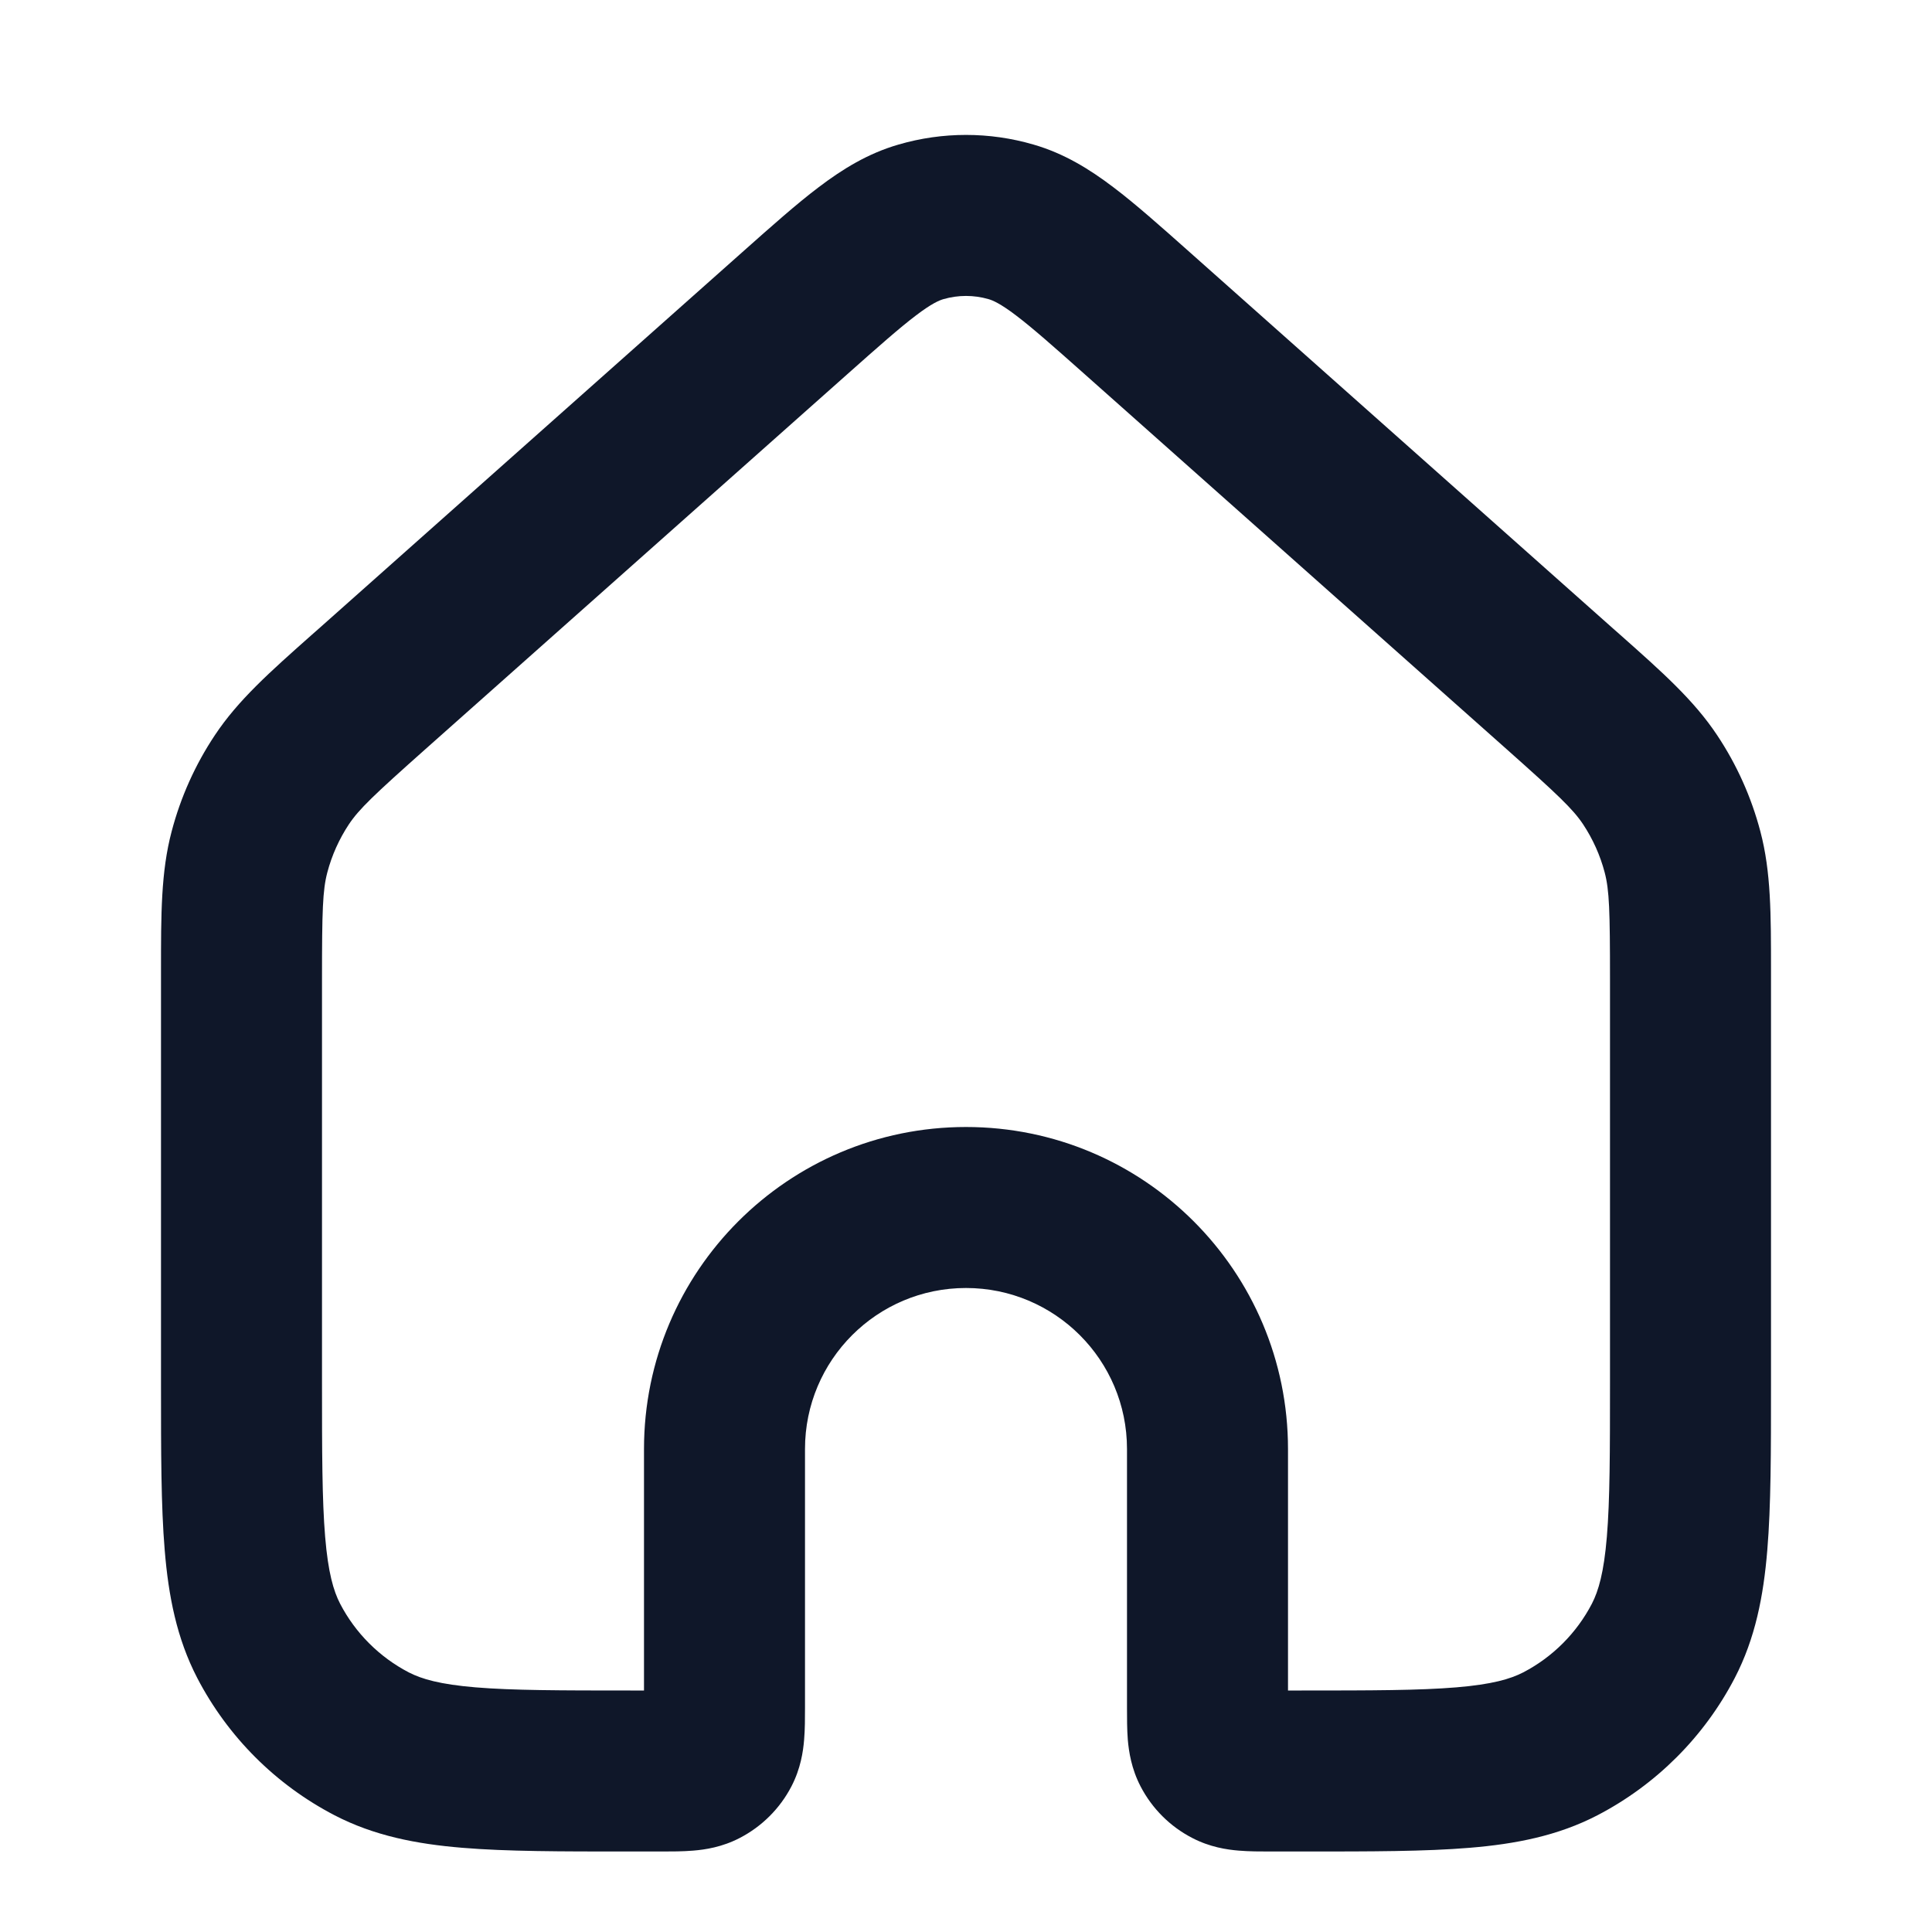
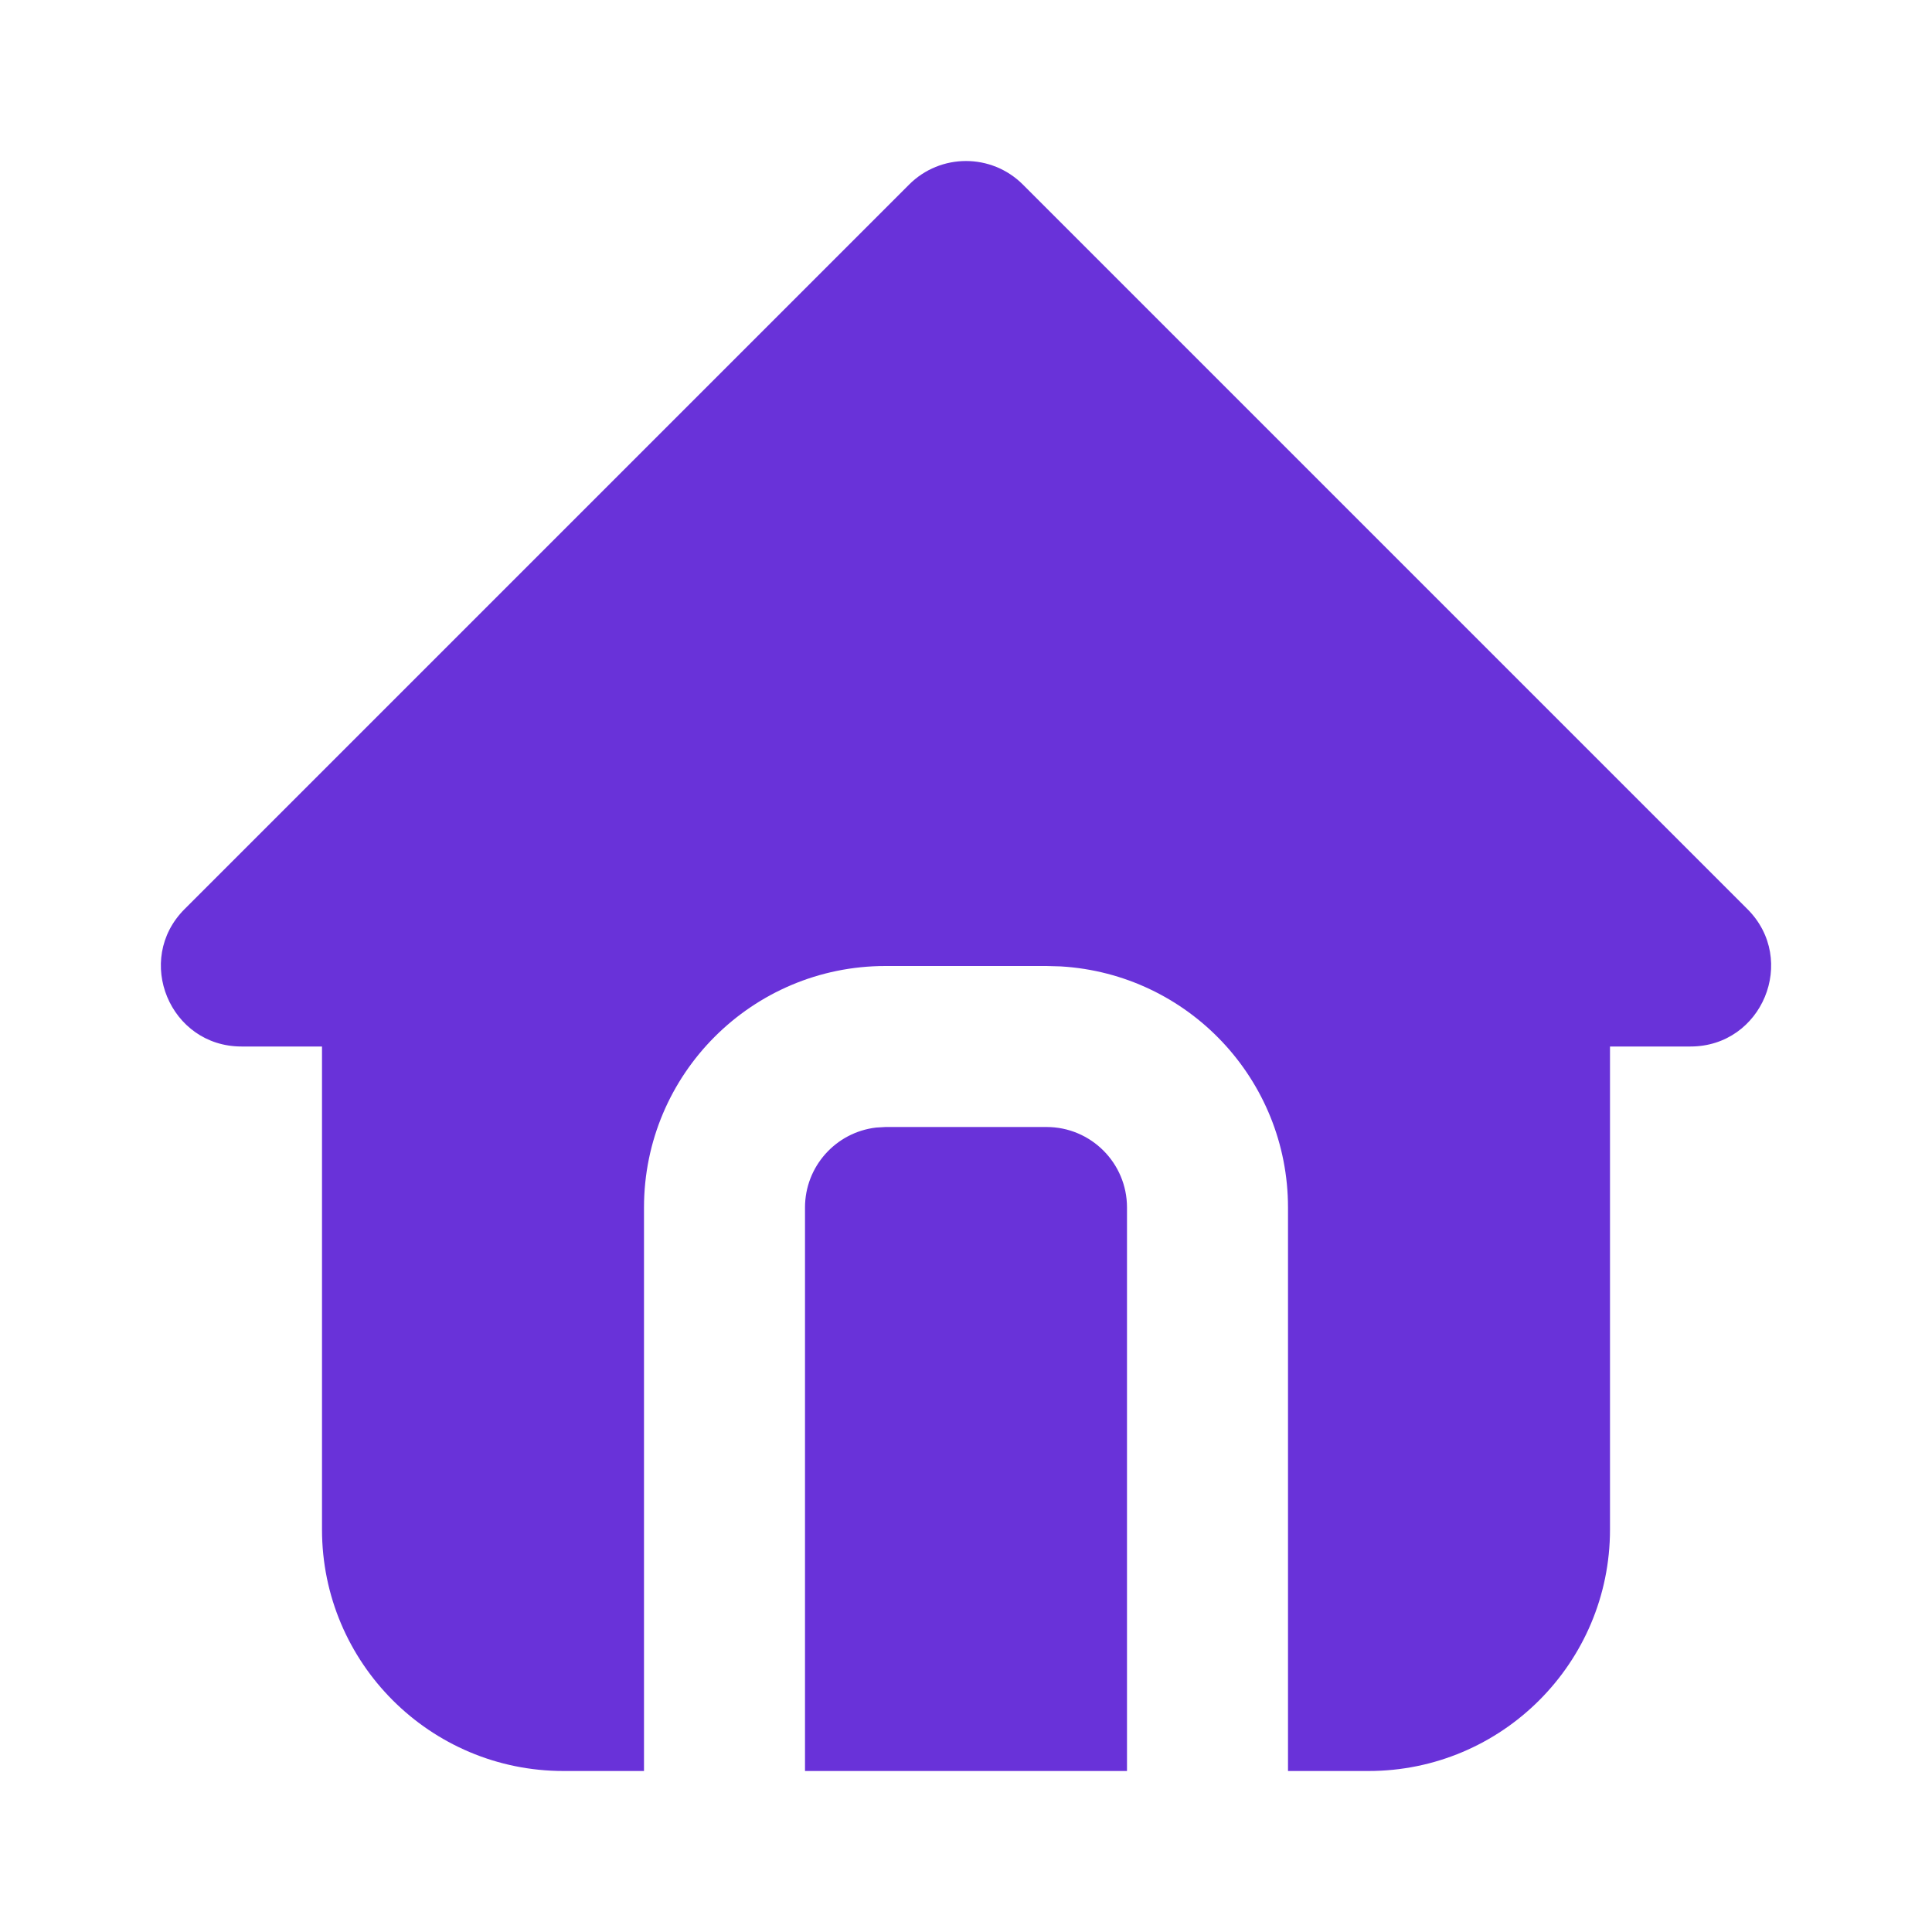
- <svg xmlns="http://www.w3.org/2000/svg" width="800px" height="800px" viewBox="0 0 24 24" fill="none">
-   <path fill-rule="evenodd" clip-rule="evenodd" d="M12.28 3.716C12.097 3.663 11.903 3.663 11.72 3.716C11.668 3.731 11.575 3.769 11.379 3.918C11.172 4.075 10.919 4.299 10.525 4.649L5.285 9.306C4.643 9.877 4.461 10.05 4.334 10.24C4.213 10.423 4.122 10.625 4.066 10.838C4.008 11.059 4 11.309 4 12.169V17.17C4 18.041 4.001 18.633 4.039 19.09C4.076 19.536 4.143 19.763 4.225 19.922C4.415 20.287 4.713 20.585 5.078 20.775C5.237 20.857 5.464 20.924 5.909 20.961C6.367 20.999 6.959 21 7.83 21H8V18C8 15.791 9.791 14 12 14C14.209 14 16 15.791 16 18V21H16.17C17.041 21 17.633 20.999 18.09 20.961C18.536 20.924 18.763 20.857 18.922 20.775C19.287 20.585 19.585 20.287 19.775 19.922C19.857 19.763 19.924 19.536 19.961 19.09C19.999 18.633 20 18.041 20 17.17V12.169C20 11.309 19.992 11.059 19.934 10.838C19.878 10.625 19.787 10.423 19.666 10.24C19.539 10.05 19.357 9.877 18.715 9.306L13.475 4.649C13.081 4.299 12.828 4.075 12.621 3.918C12.425 3.769 12.332 3.731 12.28 3.716ZM11.161 1.796C11.709 1.636 12.291 1.636 12.839 1.796C13.219 1.906 13.534 2.101 13.828 2.324C14.105 2.533 14.417 2.811 14.776 3.13L20.043 7.812C20.072 7.837 20.099 7.862 20.127 7.886C20.649 8.349 21.043 8.699 21.331 9.133C21.575 9.499 21.756 9.903 21.868 10.329C22.001 10.832 22 11.359 22 12.057C22 12.094 22 12.131 22 12.169V17.212C22 18.03 22 18.706 21.954 19.256C21.907 19.827 21.805 20.352 21.55 20.844C21.17 21.575 20.574 22.17 19.844 22.55C19.352 22.805 18.827 22.907 18.256 22.954C17.706 23 17.03 23 16.212 23H15.805C15.797 23 15.789 23 15.781 23C15.66 23 15.516 23 15.388 22.989C15.241 22.977 15.029 22.946 14.809 22.831C14.534 22.689 14.311 22.465 14.169 22.192C14.054 21.971 14.023 21.759 14.01 21.612C14 21.484 14 21.34 14 21.218L14 18C14 16.895 13.104 16 12 16C10.895 16 10 16.895 10 18L10 21.218C10 21.34 10 21.484 9.989 21.612C9.977 21.759 9.946 21.971 9.831 22.192C9.689 22.465 9.465 22.689 9.191 22.831C8.971 22.946 8.759 22.977 8.612 22.989C8.484 23 8.34 23 8.218 23C8.211 23 8.203 23 8.195 23H7.788C6.969 23 6.294 23 5.744 22.954C5.173 22.907 4.648 22.805 4.156 22.55C3.425 22.17 2.83 21.575 2.45 20.844C2.195 20.352 2.093 19.827 2.046 19.256C2 18.706 2 18.03 2 17.212L2 12.169C2 12.131 2 12.094 2 12.057C2 11.359 1.999 10.832 2.132 10.329C2.244 9.903 2.425 9.499 2.669 9.133C2.957 8.699 3.351 8.349 3.873 7.886C3.9 7.862 3.928 7.837 3.957 7.812L9.224 3.13C9.583 2.811 9.895 2.533 10.172 2.324C10.466 2.101 10.781 1.906 11.161 1.796Z" fill="#0F1729" />
+ <svg xmlns="http://www.w3.org/2000/svg" width="1em" height="1em" viewBox="0 0 24 24">
+   <path fill="#6932d9" d="m12.707 2.293l9 9c.63.63.184 1.707-.707 1.707h-1v6a3 3 0 0 1-3 3h-1v-7a3 3 0 0 0-2.824-2.995L13 12h-2a3 3 0 0 0-3 3v7H7a3 3 0 0 1-3-3v-6H3c-.89 0-1.337-1.077-.707-1.707l9-9a1 1 0 0 1 1.414 0M13 14a1 1 0 0 1 1 1v7h-4v-7a1 1 0 0 1 .883-.993L11 14z" />
</svg>
